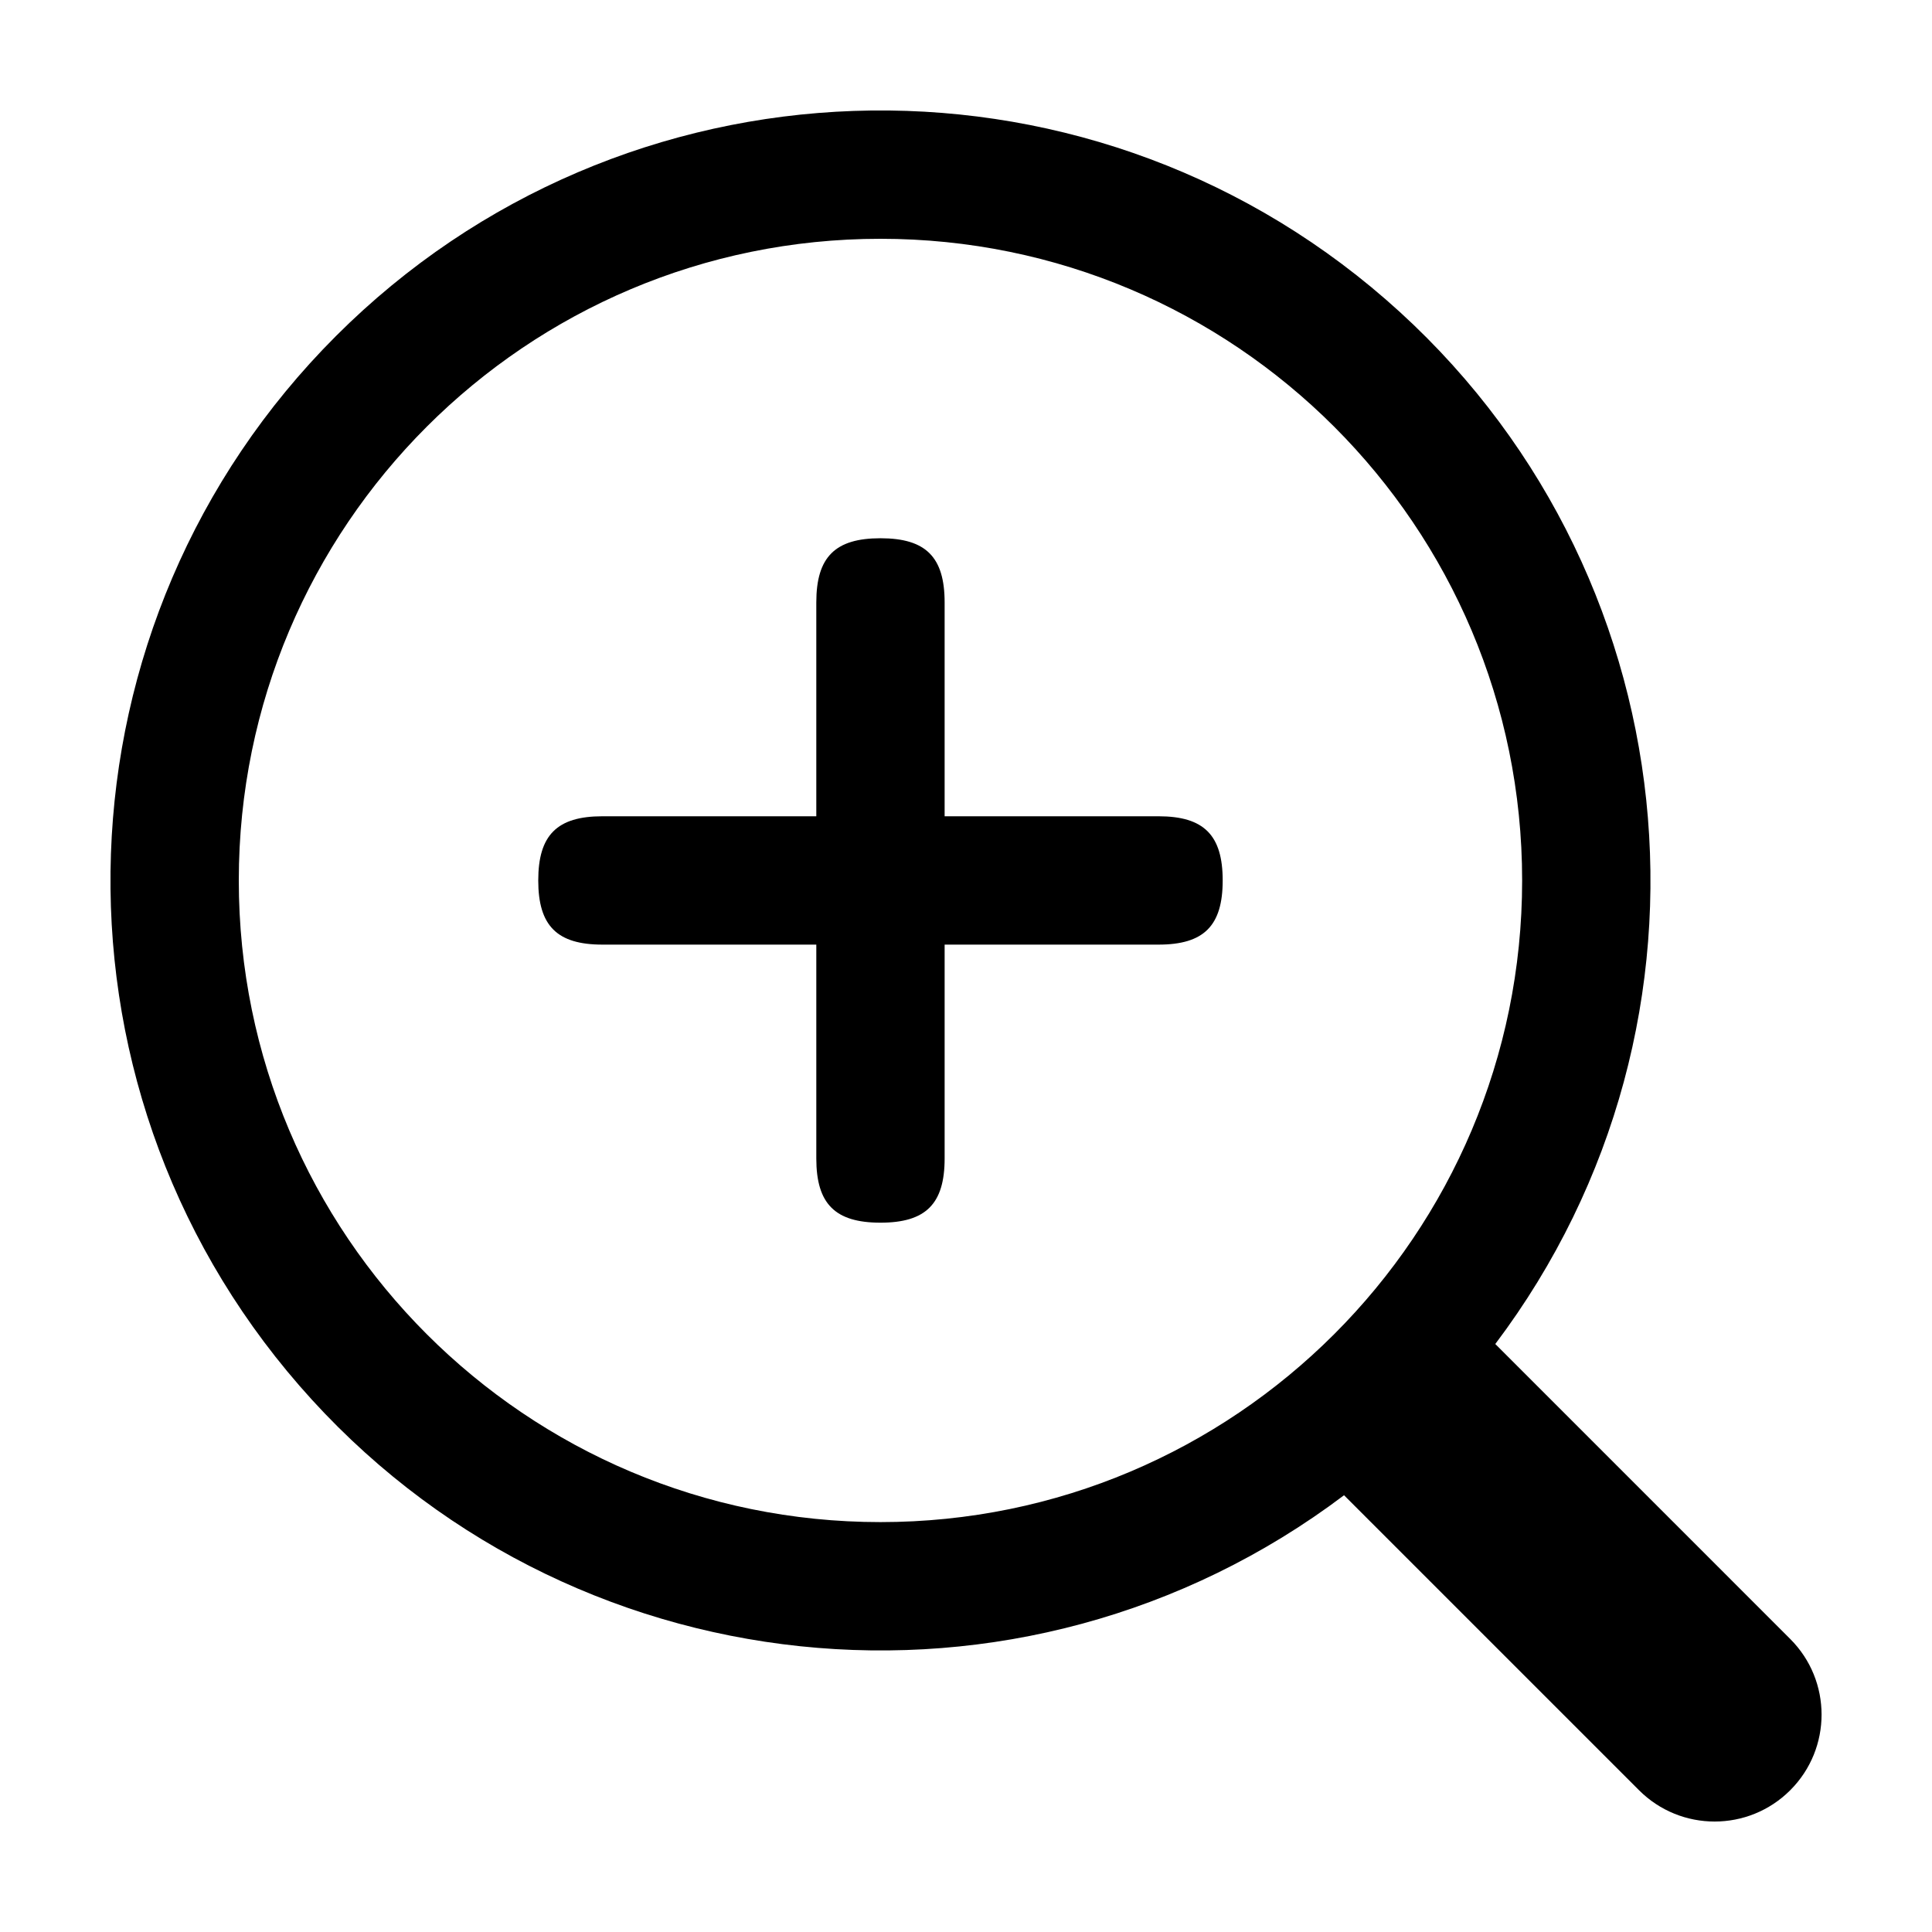
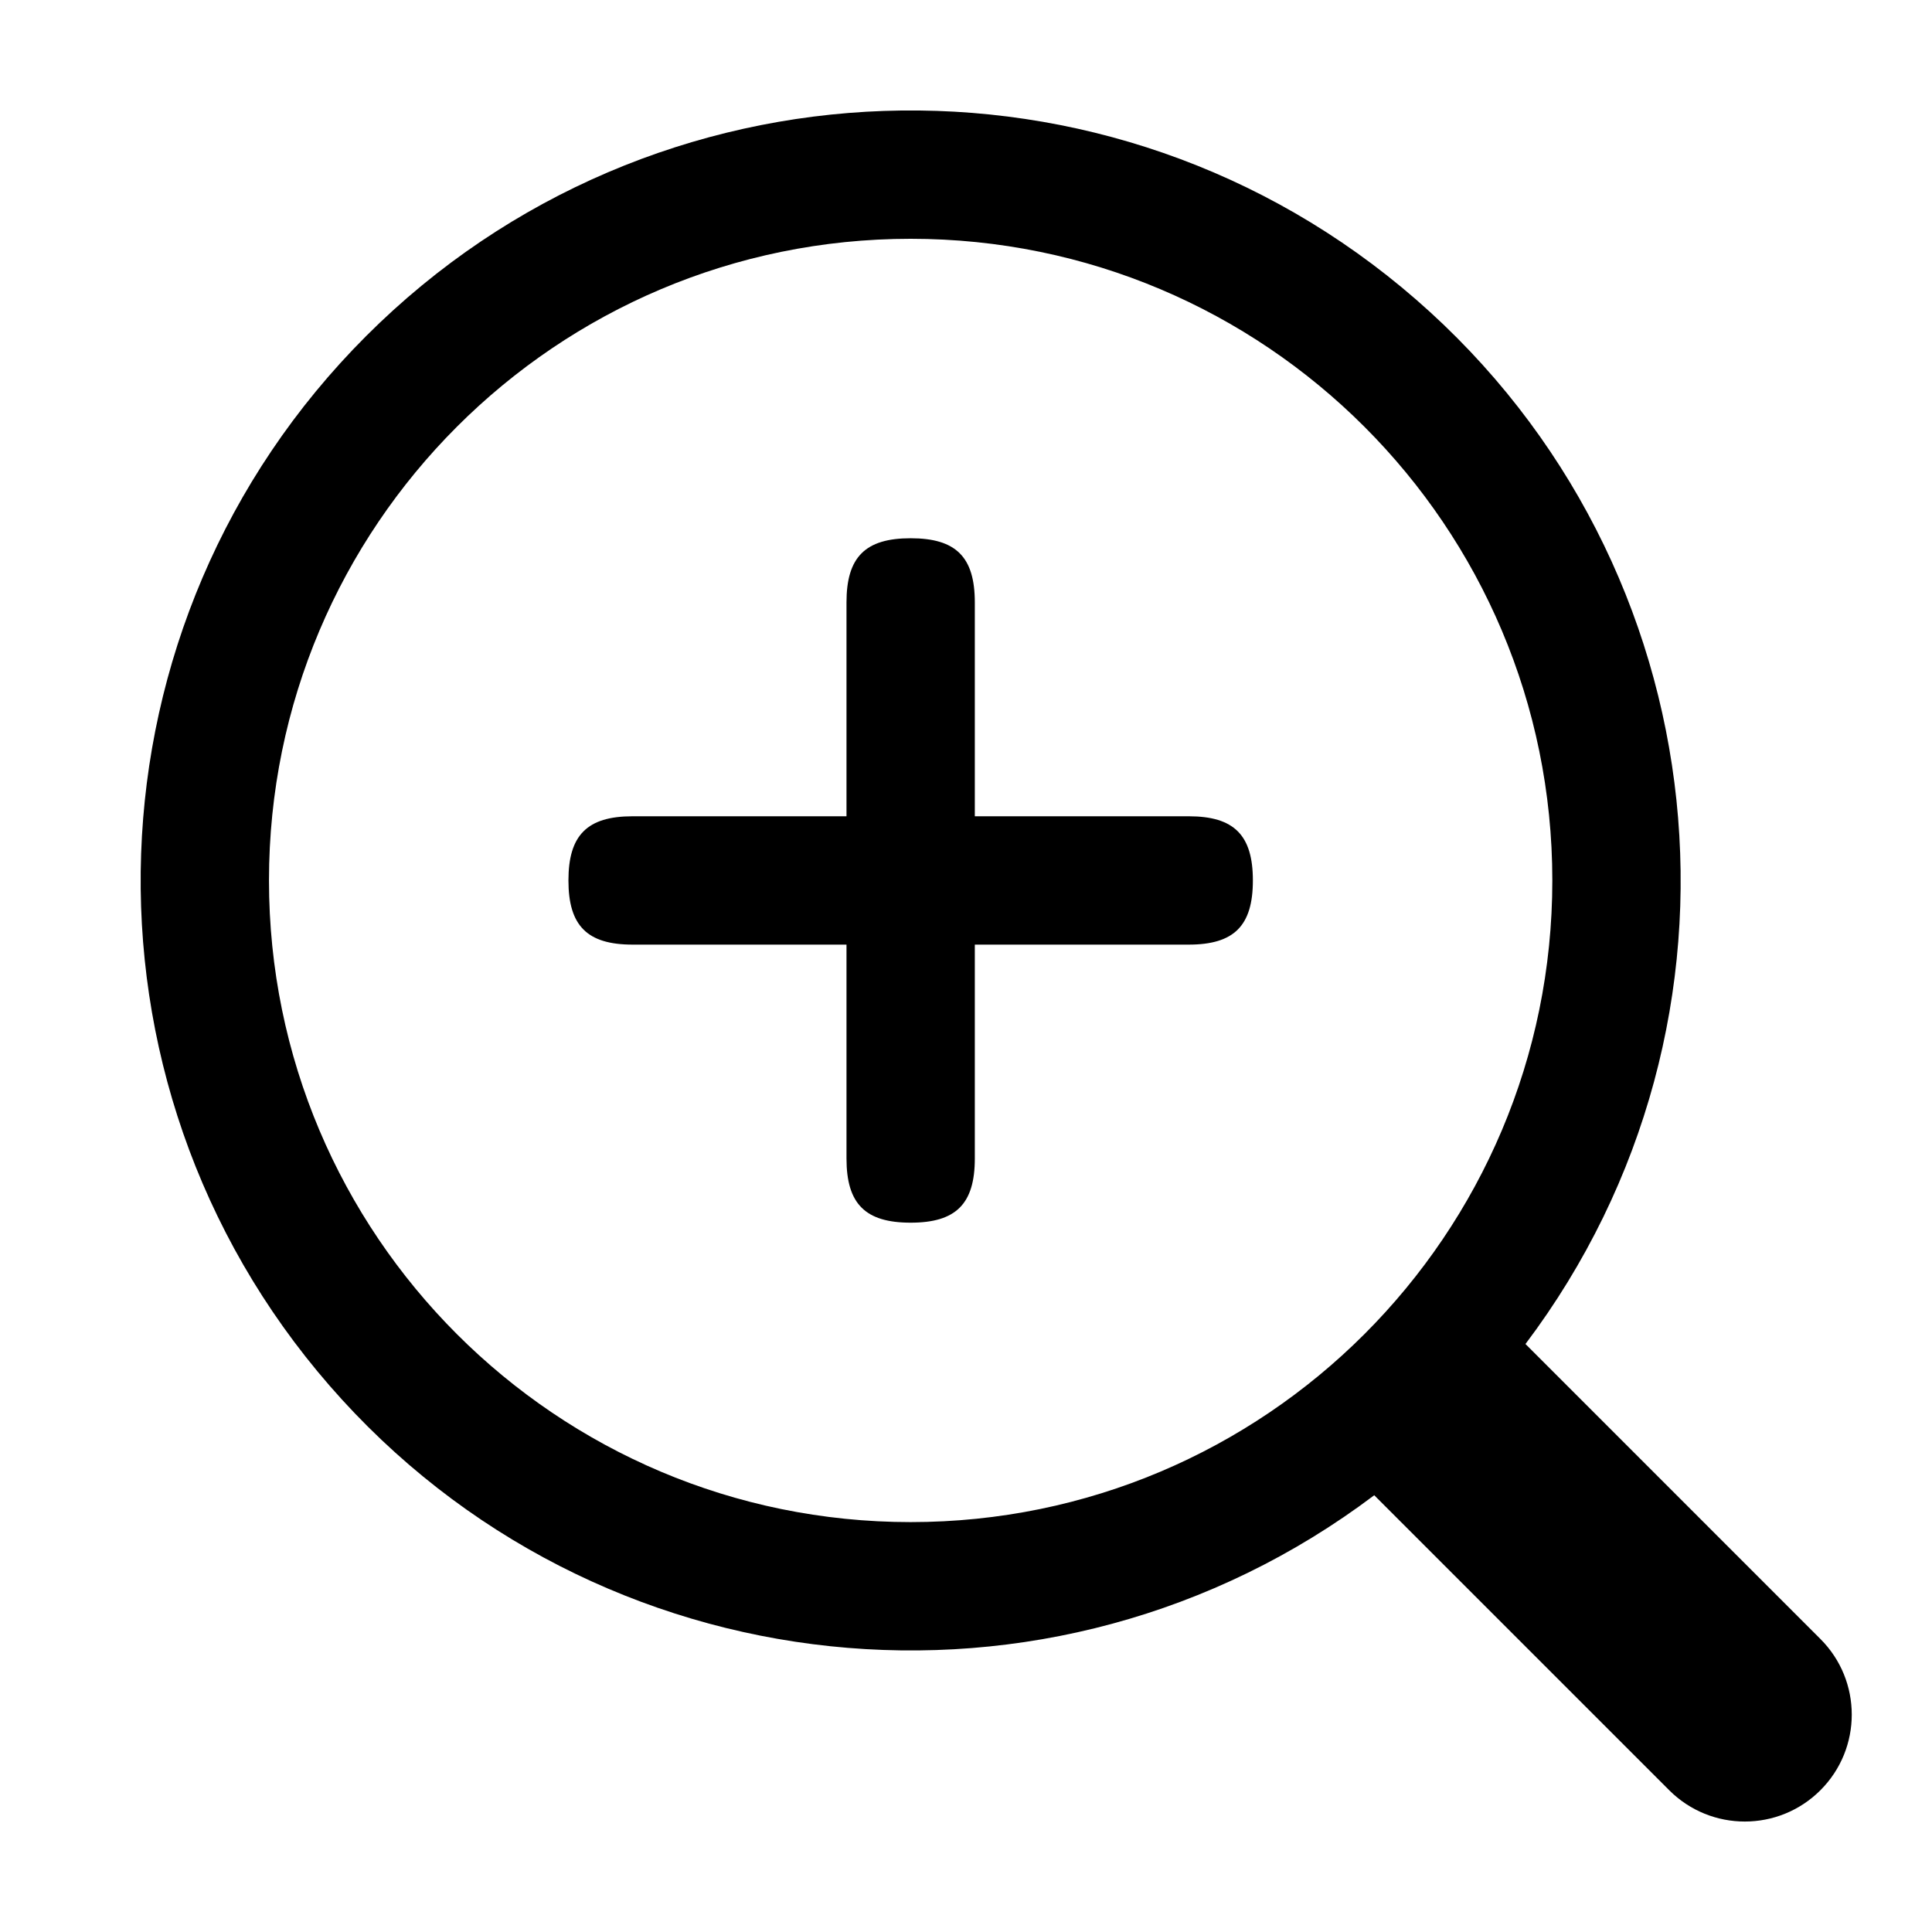
<svg xmlns="http://www.w3.org/2000/svg" class="icon" viewBox="0 0 1024 1024" version="1.1" width="128" height="128" id="svg2">
  <defs id="defs2" />
-   <path d="M 948.864,868.694 C 896.763,816.58 844.648,764.467 792.531,712.352 921.583,541.196 896.227,299.354 734.457,158.689 572.689,18.026 329.671,26.501 178.086,178.086 26.498,329.658 18.038,572.685 158.688,734.437 c 140.667,161.769 382.512,187.14 553.682,58.076 52.115,52.115 104.214,104.229 156.344,156.342 22.13,22.13 58.016,22.13 80.148,0 22.146,-22.13 22.146,-58.031 10e-4,-80.161 z M 466.665,806.744 c -187.834,0 -340.1,-152.263 -340.1,-340.083 0,-187.831 152.266,-340.097 340.1,-340.097 187.834,0 340.1,152.266 340.1,340.097 0,187.82 -152.266,340.083 -340.1,340.083 z" id="path1" style="stroke-width:0.886" />
-   <path d="m 319.288,500.666 h 113.371 v 113.371 c 0,24.04 9.966,34.007 34.007,34.007 24.053,0 34.007,-9.966 34.007,-34.007 V 500.666 h 113.371 c 24.039,0 34.007,-9.966 34.007,-34.005 0,-24.053 -9.966,-34.019 -34.007,-34.019 H 500.672 V 319.287 c 0,-24.055 -9.953,-34.005 -34.007,-34.005 -24.039,0 -34.007,9.952 -34.007,34.005 V 432.642 H 319.288 c -24.039,0 -34.007,9.966 -34.007,34.019 0,24.039 9.966,34.005 34.007,34.005 z" id="path2" style="stroke-width:0.886" />
+   <path d="M 964.864,868.694 C 912.763,816.58 860.648,764.467 808.531,712.352 937.583,541.196 912.227,299.354 750.457,158.689 588.689,18.026 345.671,26.501 194.086,178.086 42.498,329.658 34.038,572.685 174.688,734.437 c 140.667,161.769 382.512,187.14 553.682,58.076 52.115,52.115 104.214,104.229 156.344,156.342 22.13,22.13 58.016,22.13 80.148,0 22.146,-22.13 22.146,-58.031 10e-4,-80.161 z M 482.665,806.744 c -187.834,0 -340.1,-152.263 -340.1,-340.083 0,-187.831 152.266,-340.097 340.1,-340.097 187.834,0 340.1,152.266 340.1,340.097 0,187.82 -152.266,340.083 -340.1,340.083 z" id="path1" style="stroke-width:0.886" />
+   <path d="m 335.288,500.666 h 113.371 v 113.371 c 0,24.04 9.966,34.007 34.007,34.007 24.053,0 34.007,-9.966 34.007,-34.007 V 500.666 h 113.371 c 24.039,0 34.007,-9.966 34.007,-34.005 0,-24.053 -9.966,-34.019 -34.007,-34.019 H 516.672 V 319.287 c 0,-24.055 -9.953,-34.005 -34.007,-34.005 -24.039,0 -34.007,9.952 -34.007,34.005 V 432.642 H 335.288 c -24.039,0 -34.007,9.966 -34.007,34.019 0,24.039 9.966,34.005 34.007,34.005 z" id="path2" style="stroke-width:0.886" />
</svg>
